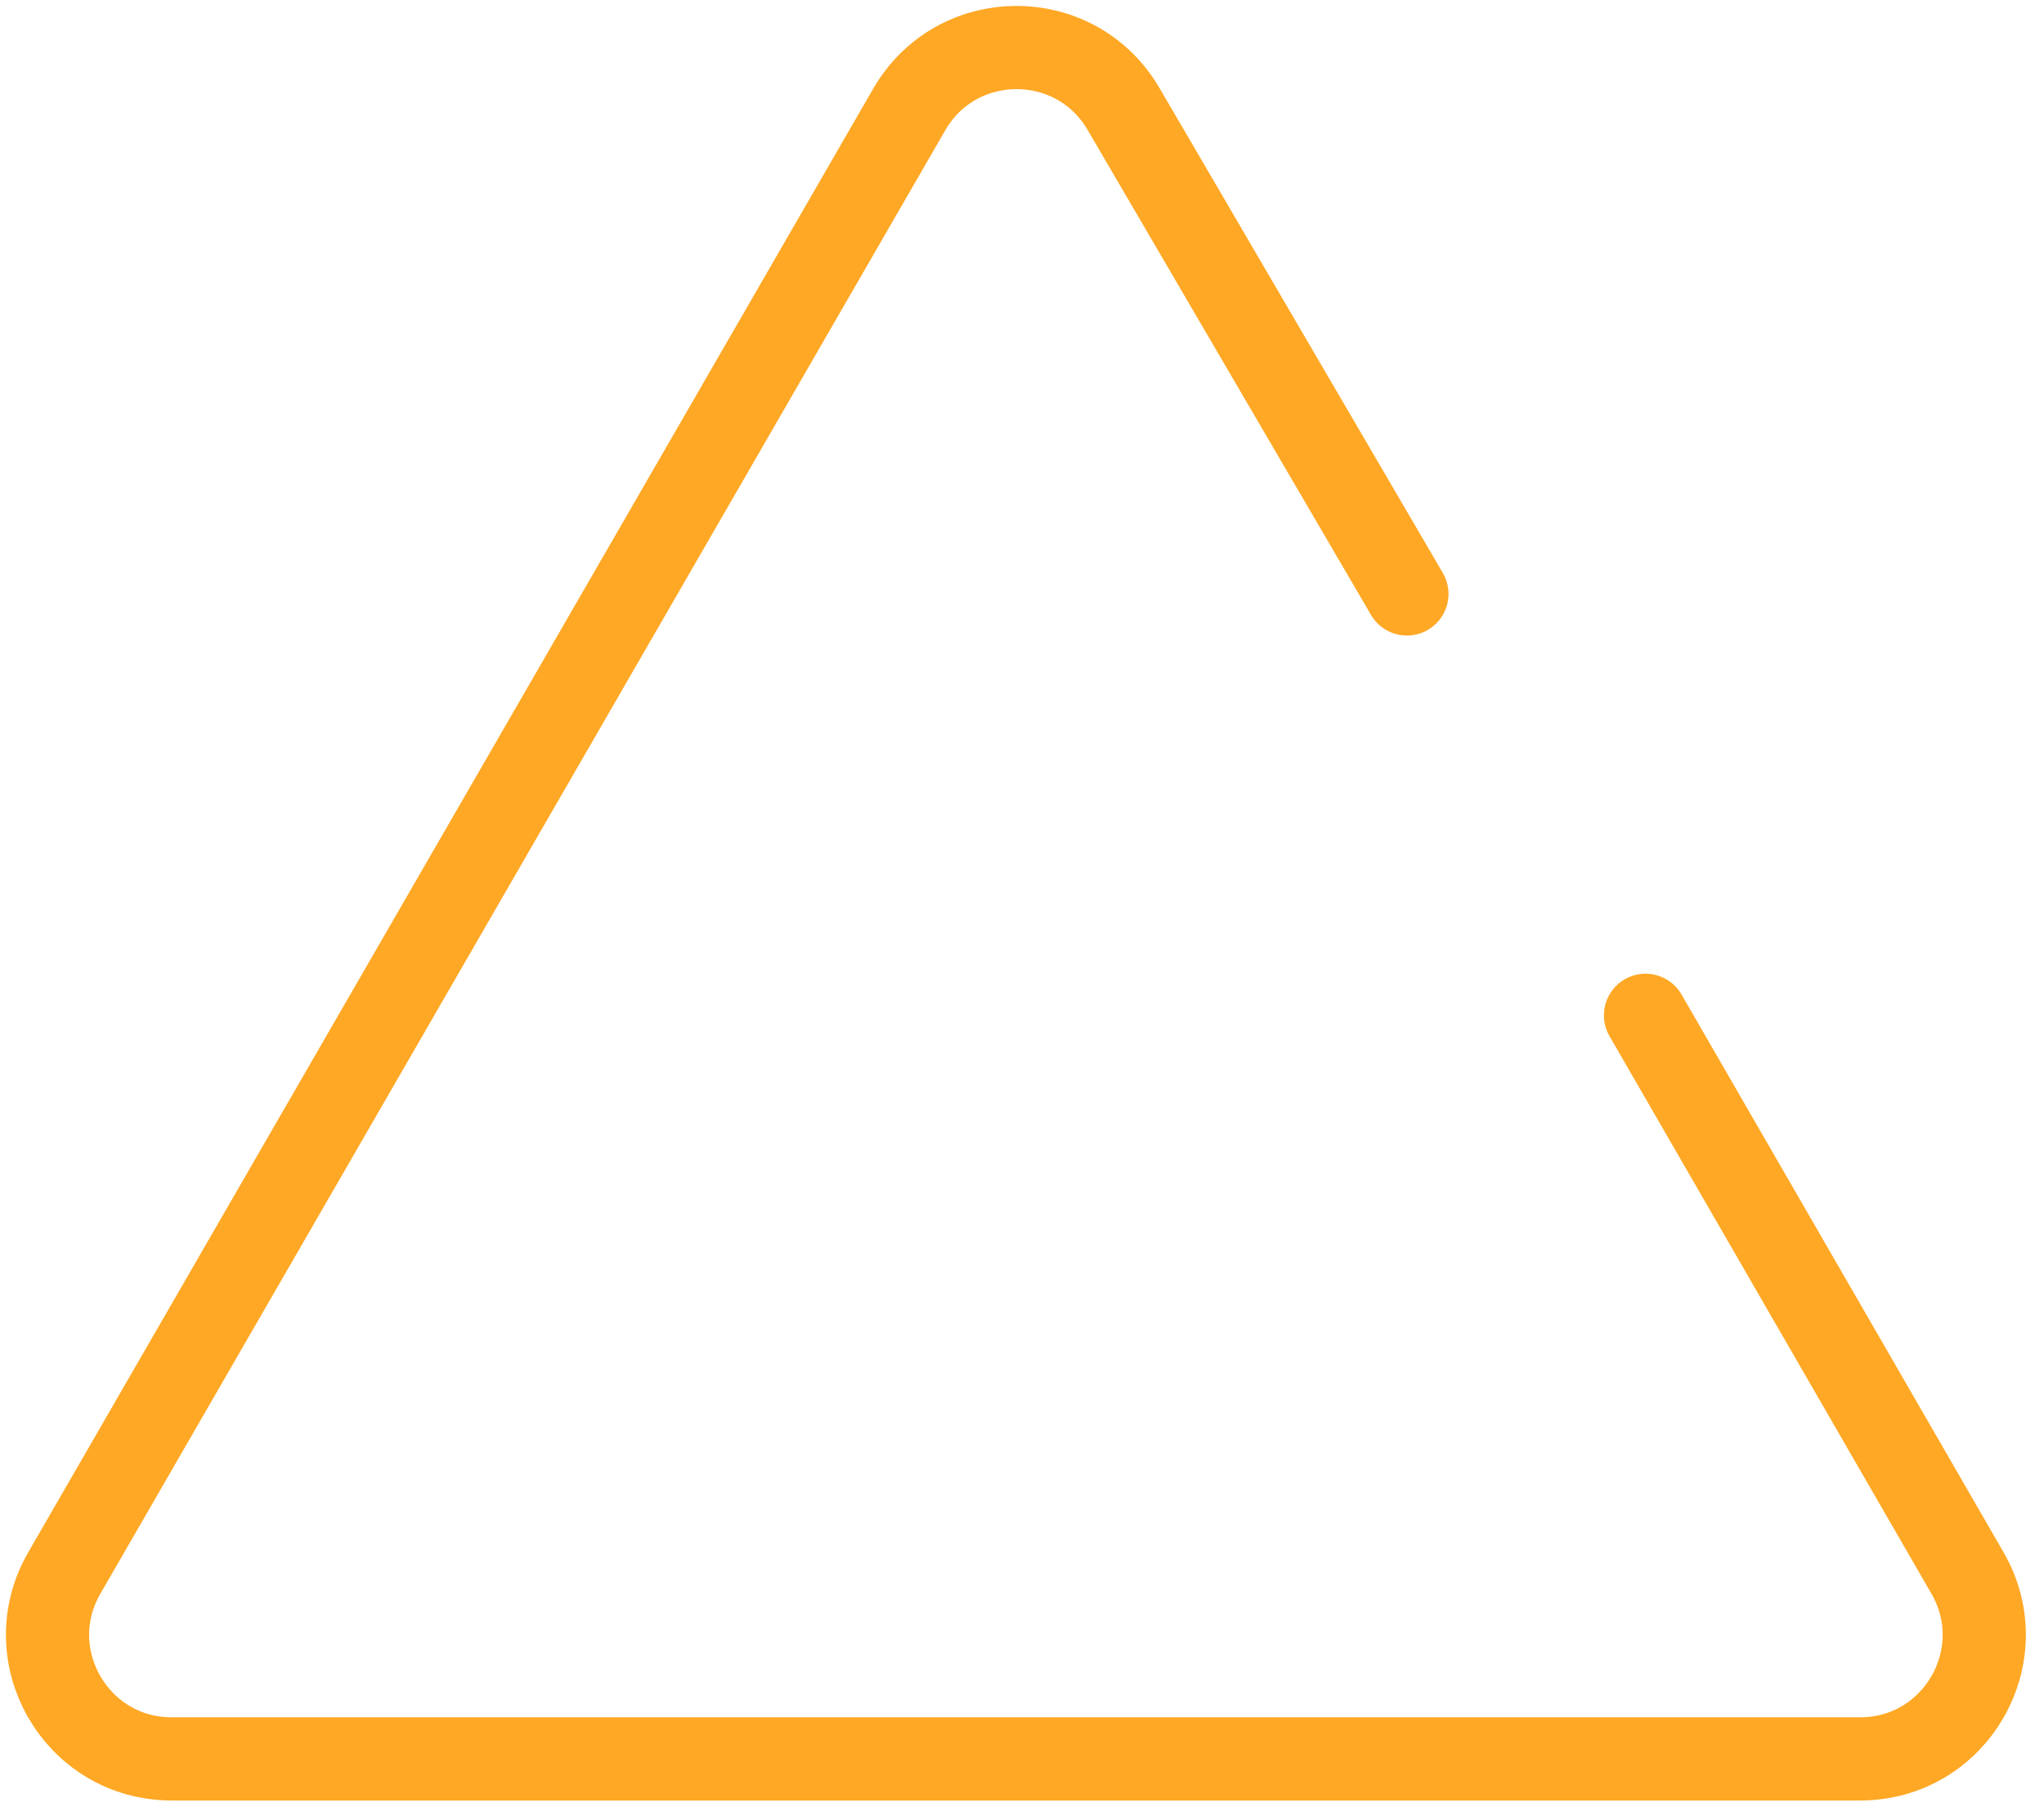
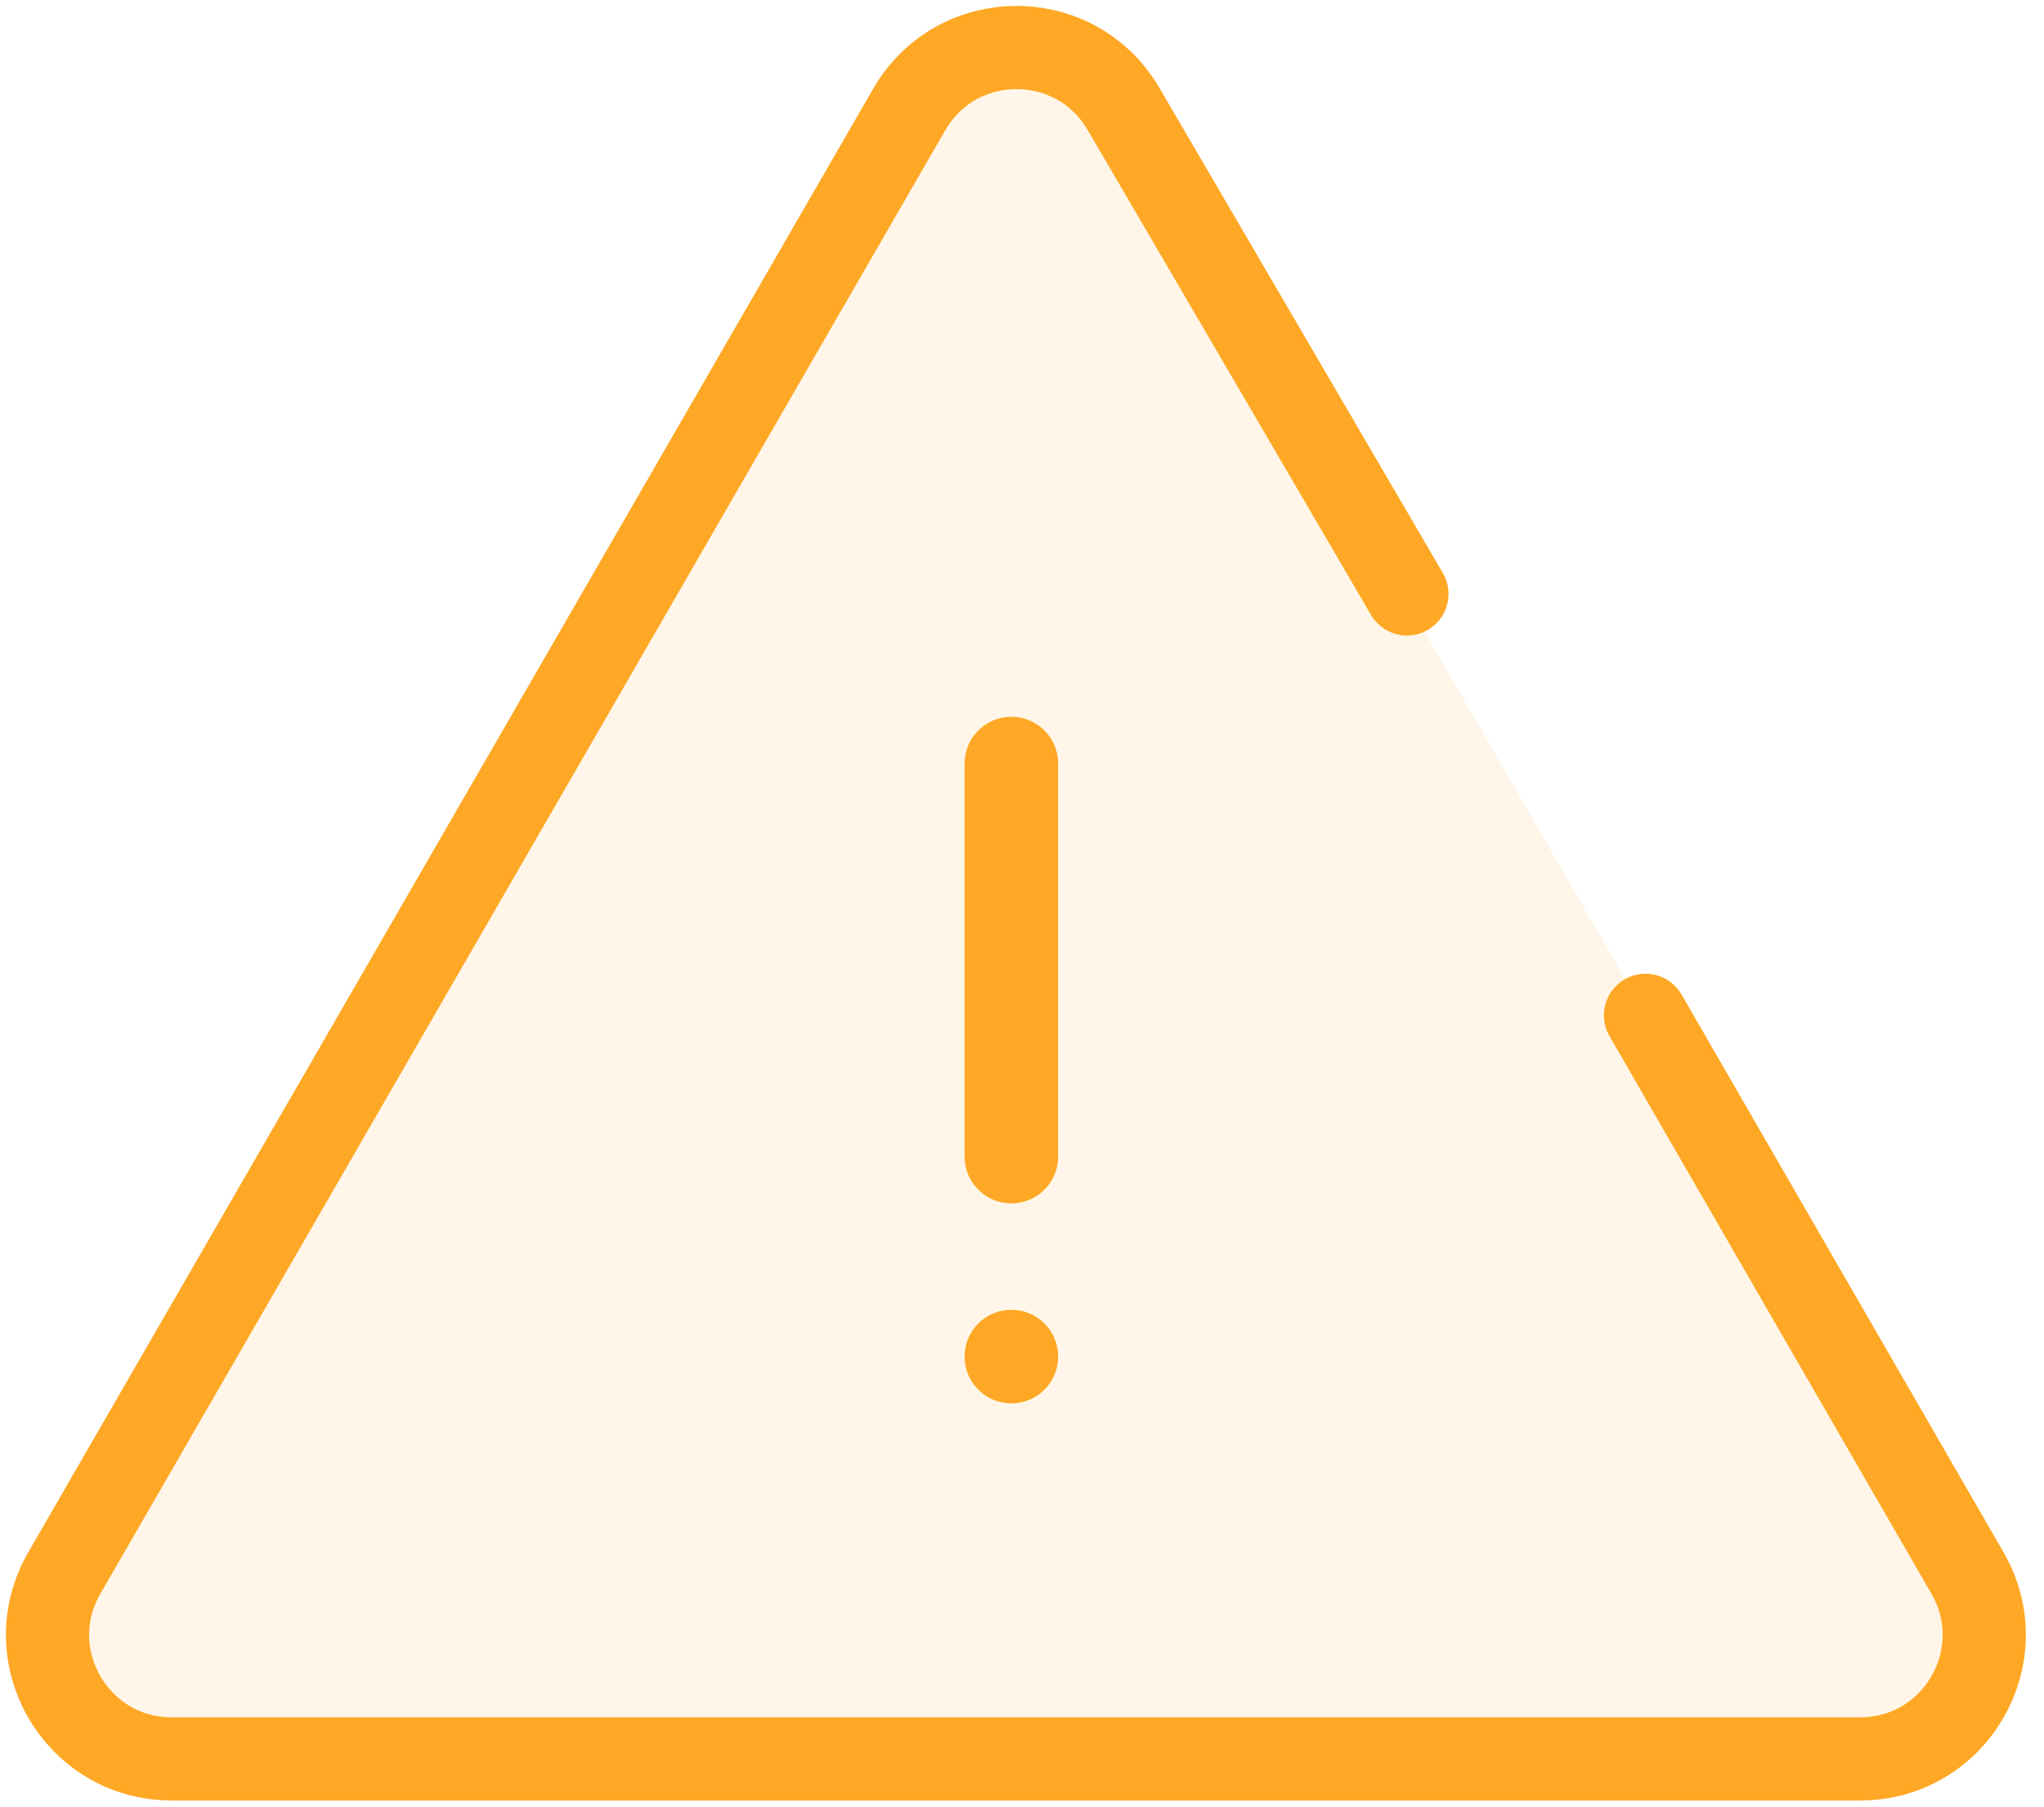
<svg xmlns="http://www.w3.org/2000/svg" width="86" height="76" viewBox="0 0 86 76" fill="none">
+   <path d="M38.228 4.607C40.235 1.131 45.252 1.131 47.259 4.607L82.781 66.132C84.787 69.608 82.279 73.953 78.265 73.953H7.222C3.208 73.953 0.699 69.608 2.706 66.132L38.228 4.607Z" fill="#FFF6E9" />
  <path d="M59.195 24.988L47.272 4.584C45.253 1.128 40.256 1.141 38.255 4.607L2.706 66.179C0.699 69.655 3.208 74 7.222 74H78.265C82.279 74 84.787 69.655 82.781 66.179L69.234 42.716" stroke="#FFA825" stroke-width="3.5" stroke-linecap="round" />
+   <circle cx="42.553" cy="57.073" r="1.969" transform="rotate(-180 42.5529 57.0734)" fill="#FFA825" />
+   <rect x="44.522" y="50.628" width="3.937" height="20.473" rx="1.969" transform="rotate(-180 44.5215 50.6284)" fill="#FFA825" />
</svg>
